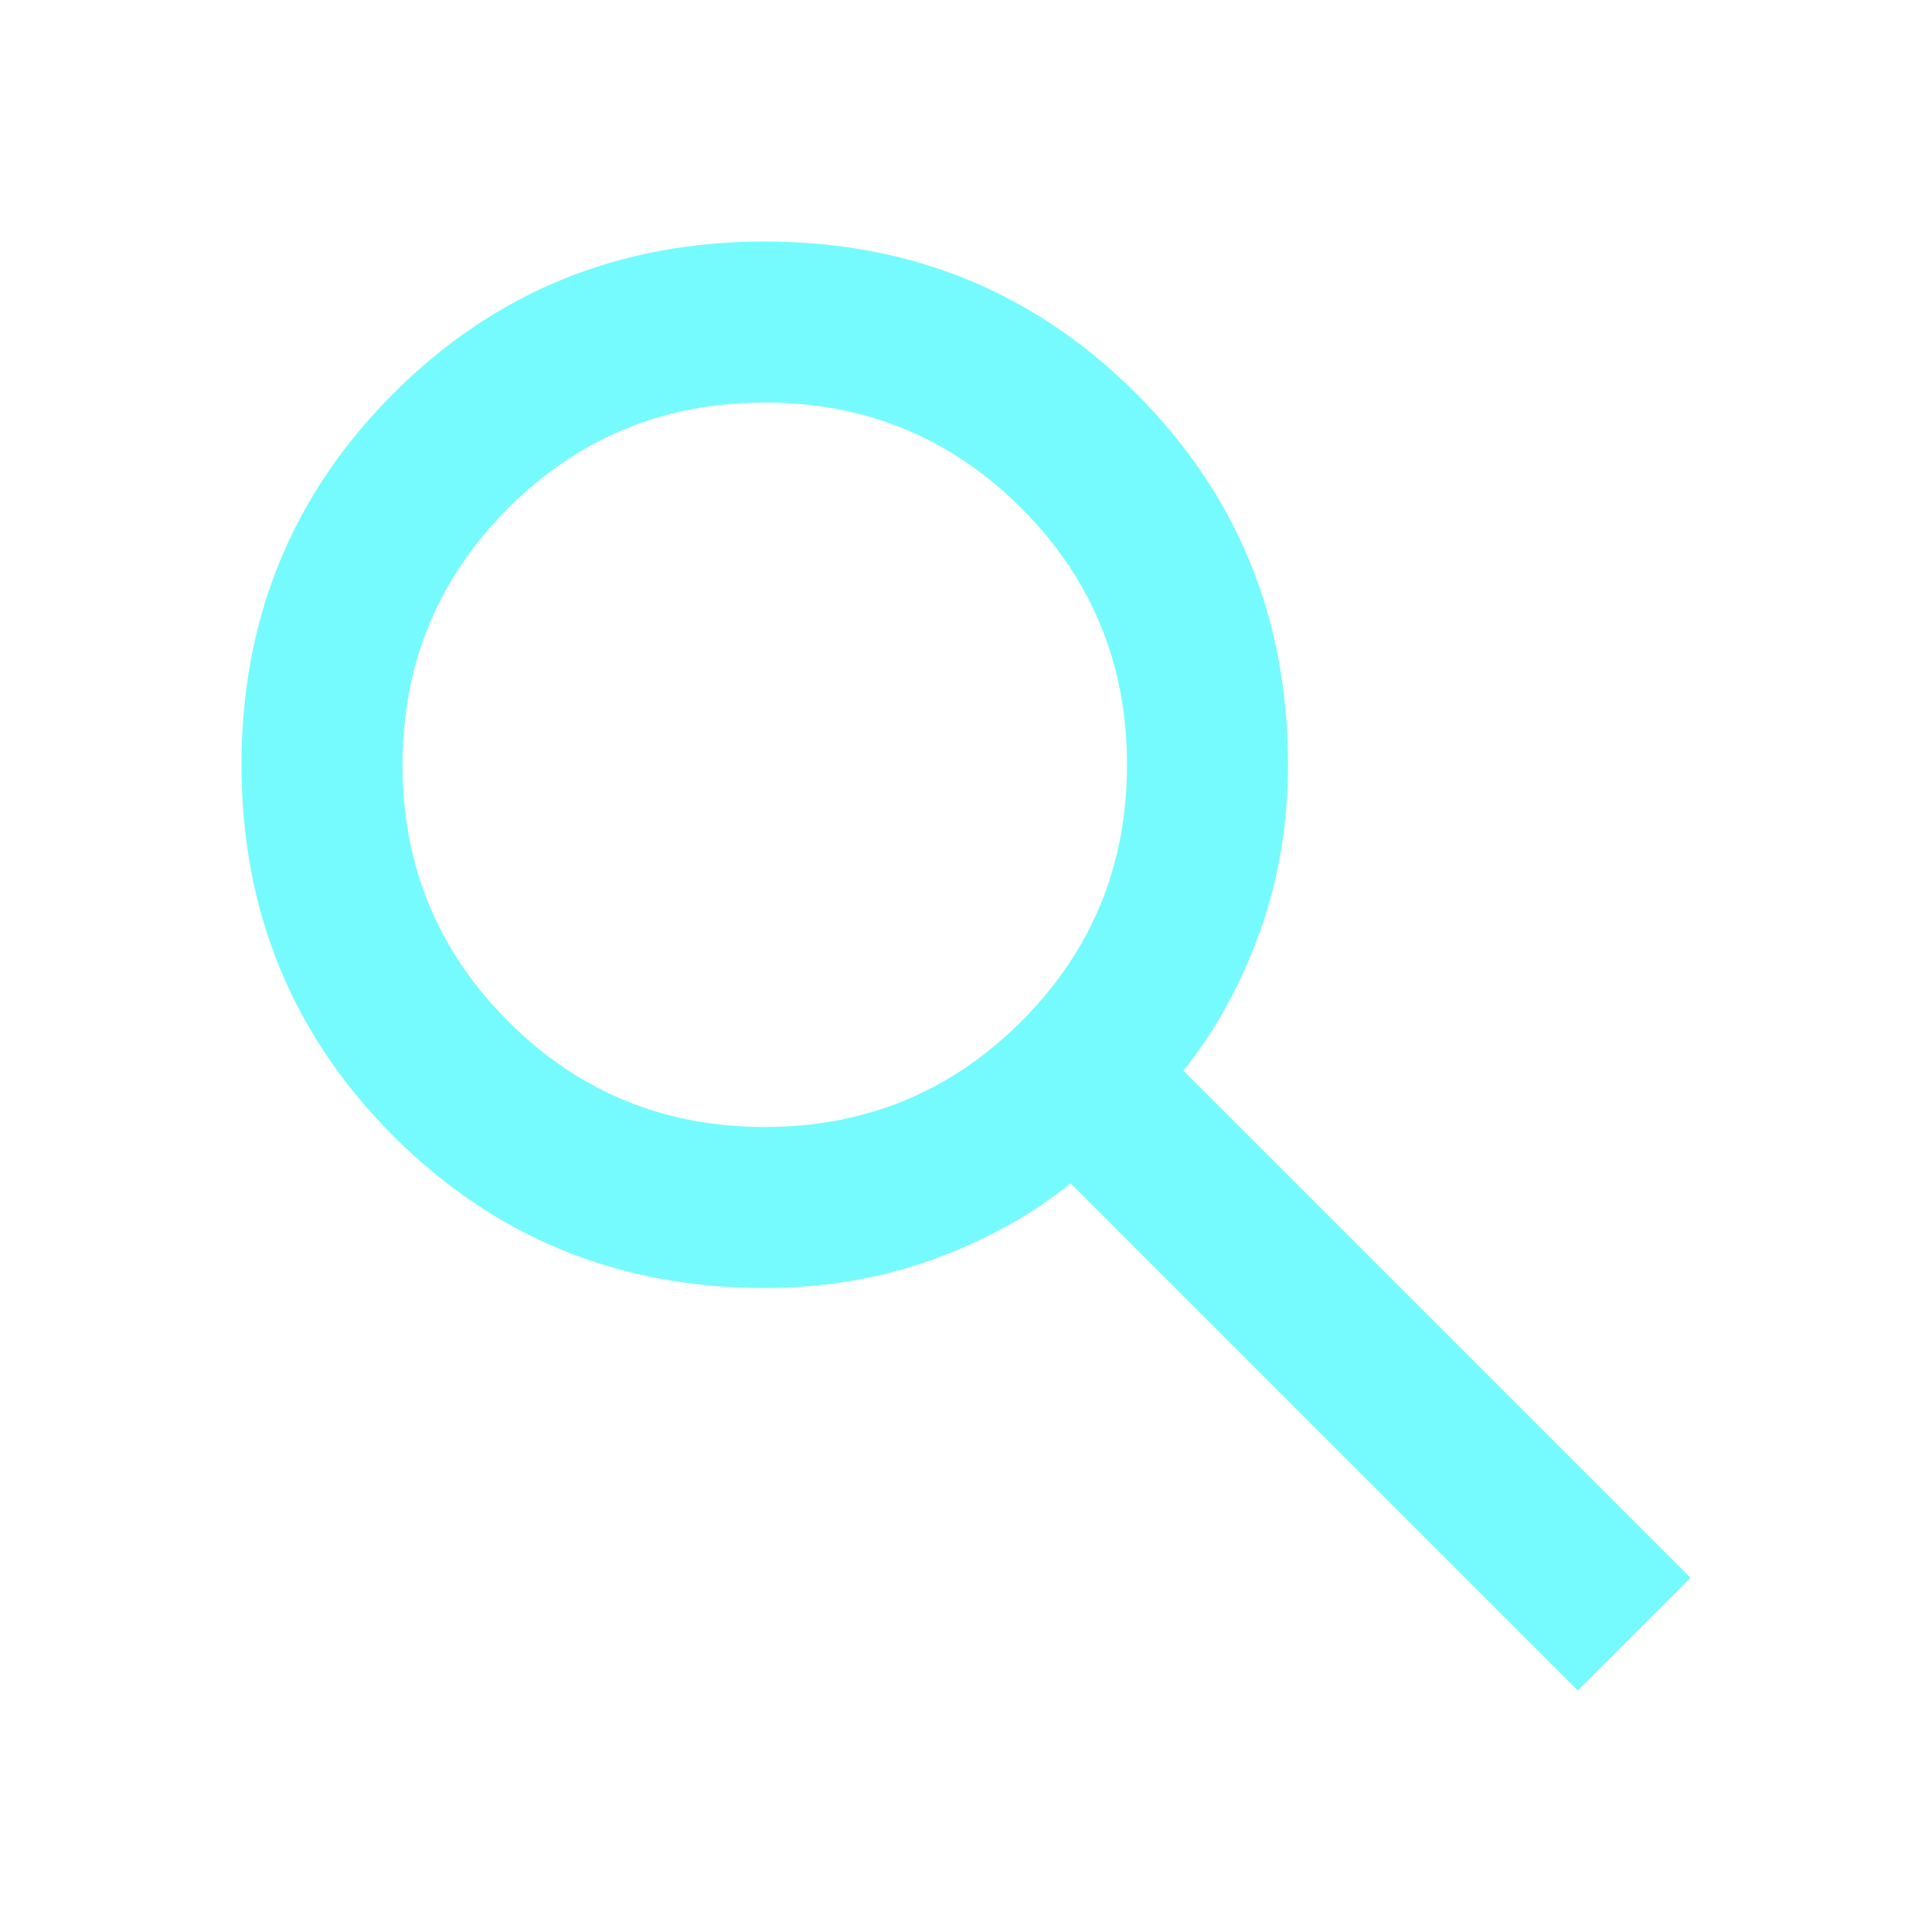
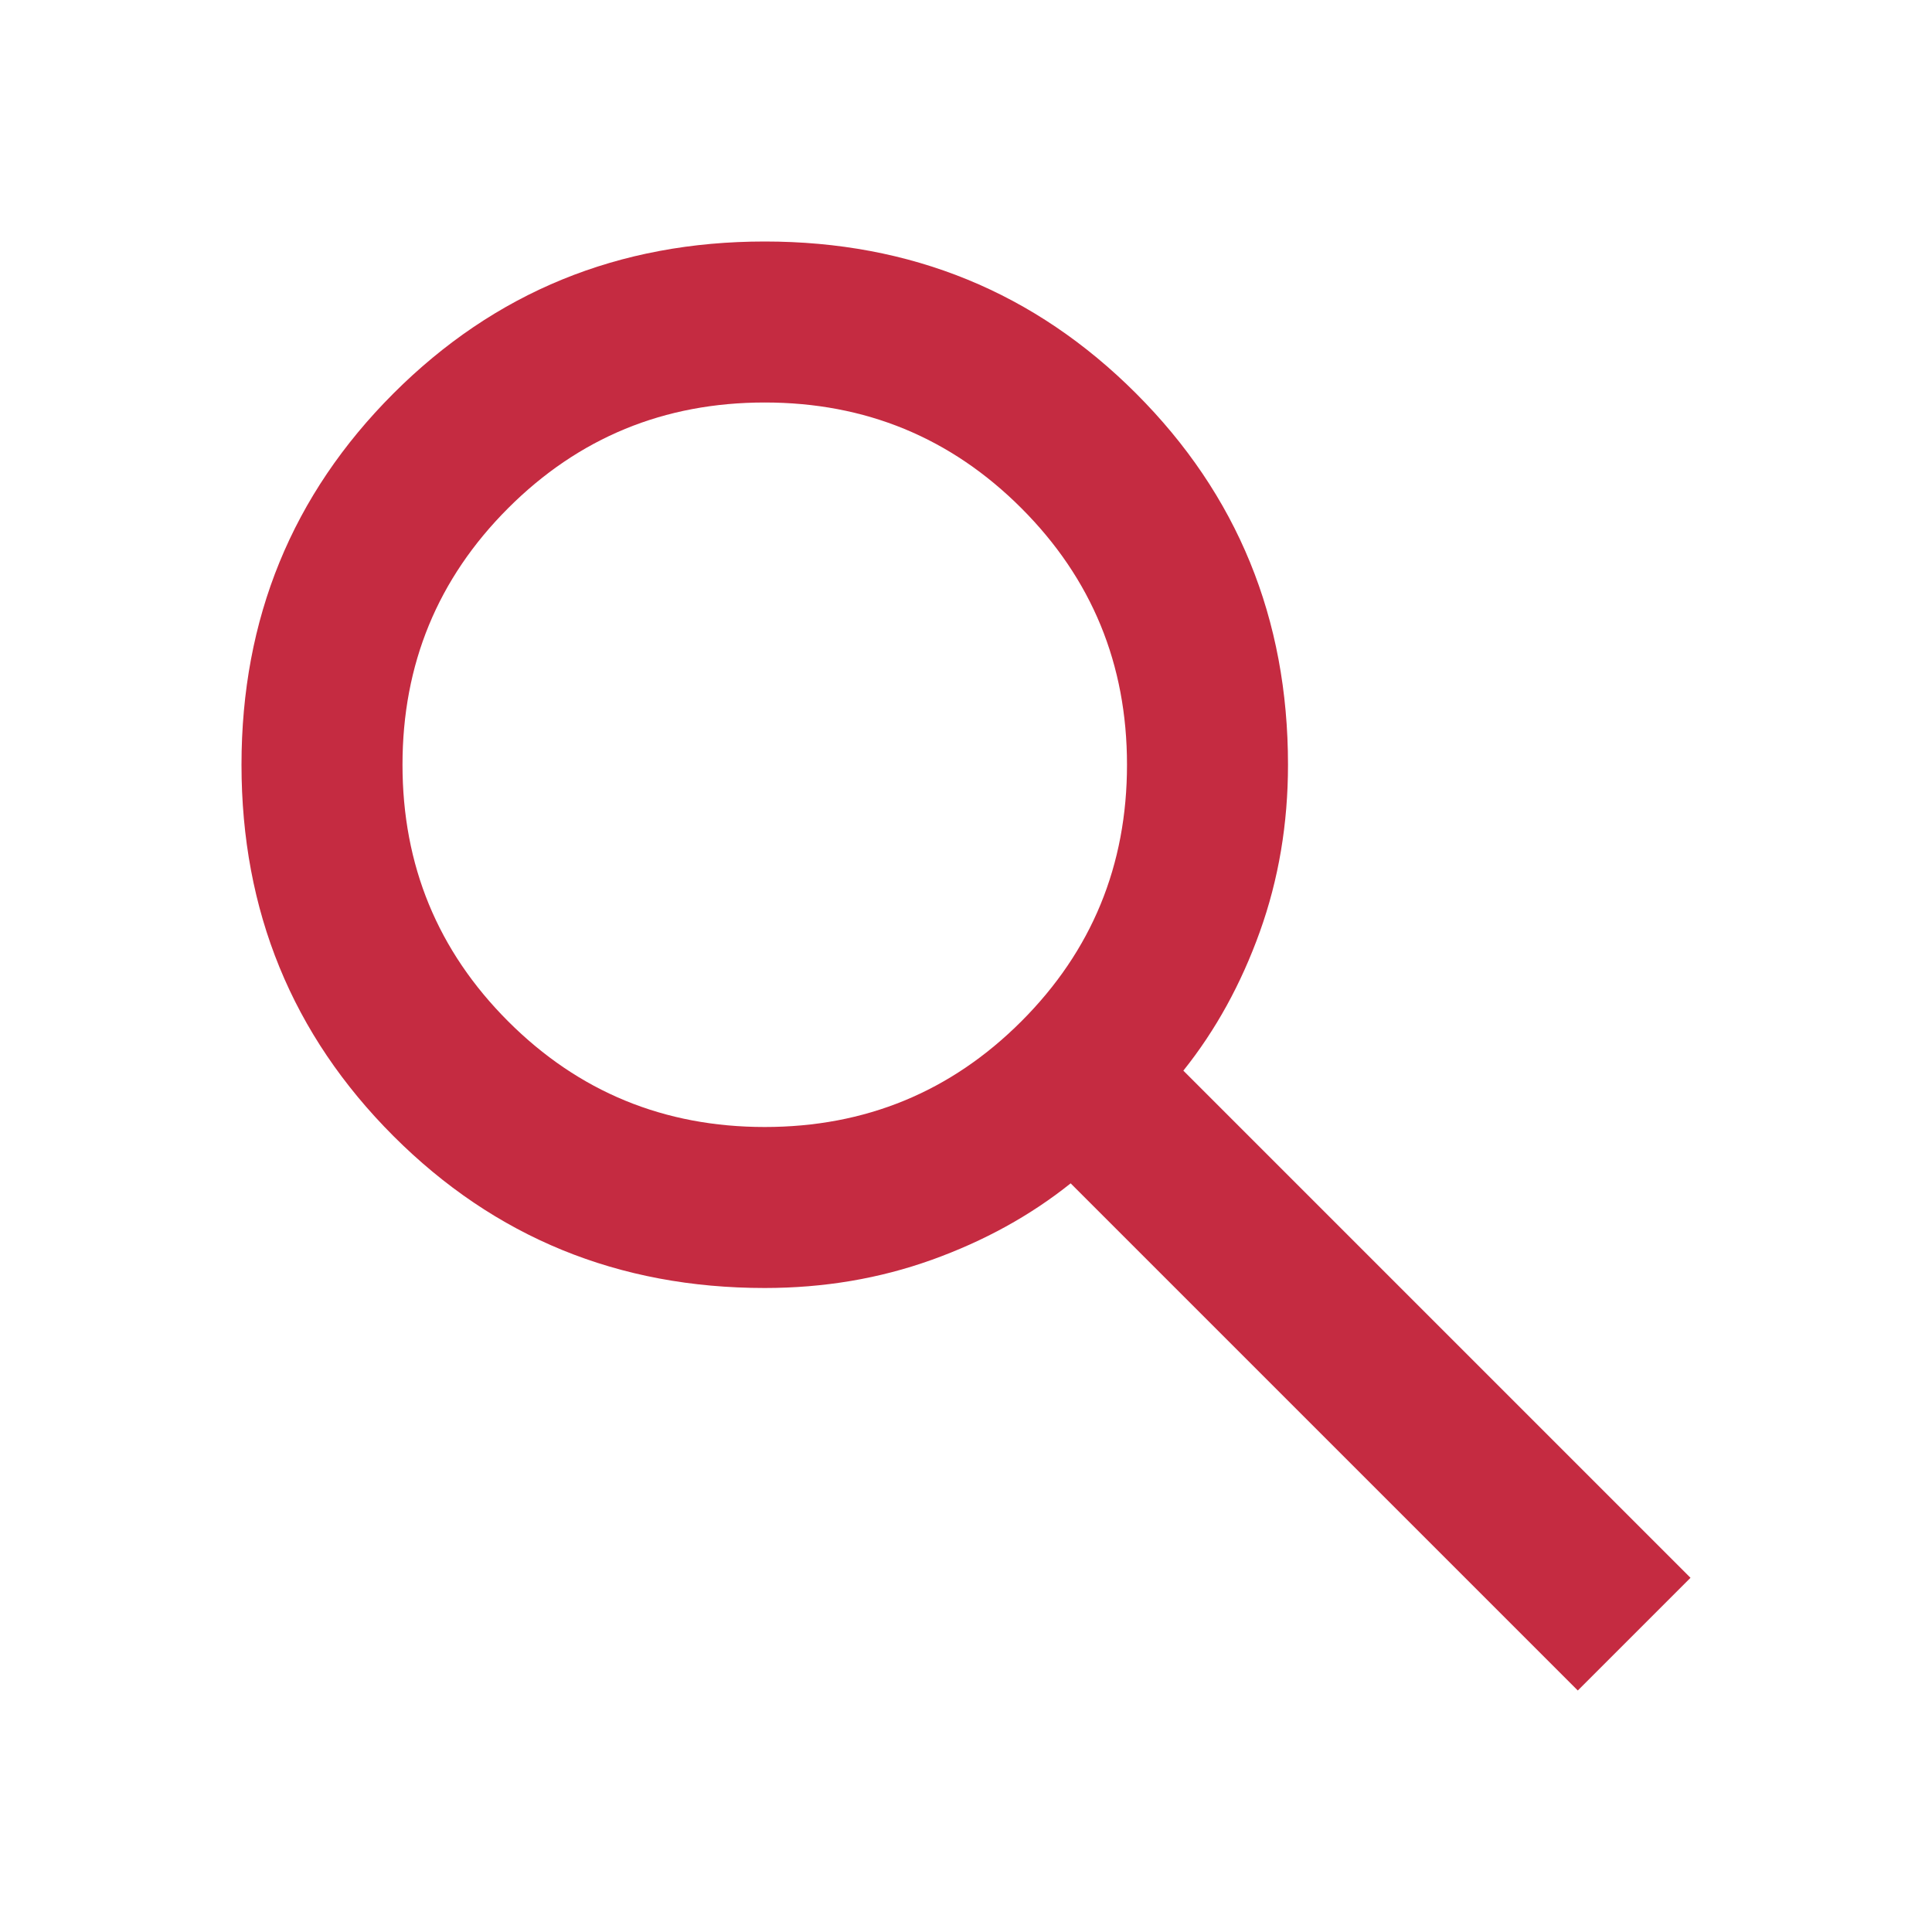
- <svg xmlns="http://www.w3.org/2000/svg" height="24px" viewBox="0 -960 960 960" width="24px" fill="#75FBFD">
+ <svg xmlns="http://www.w3.org/2000/svg" height="24px" viewBox="0 -960 960 960" width="24px" fill="#C52B41">
  <path d="M784-120 532-372q-30 24-69 38t-83 14q-109 0-184.5-75.5T120-580q0-109 75.5-184.5T380-840q109 0 184.5 75.5T640-580q0 44-14 83t-38 69l252 252-56 56ZM380-400q75 0 127.5-52.5T560-580q0-75-52.5-127.5T380-760q-75 0-127.5 52.5T200-580q0 75 52.5 127.5T380-400Z" />
</svg>
